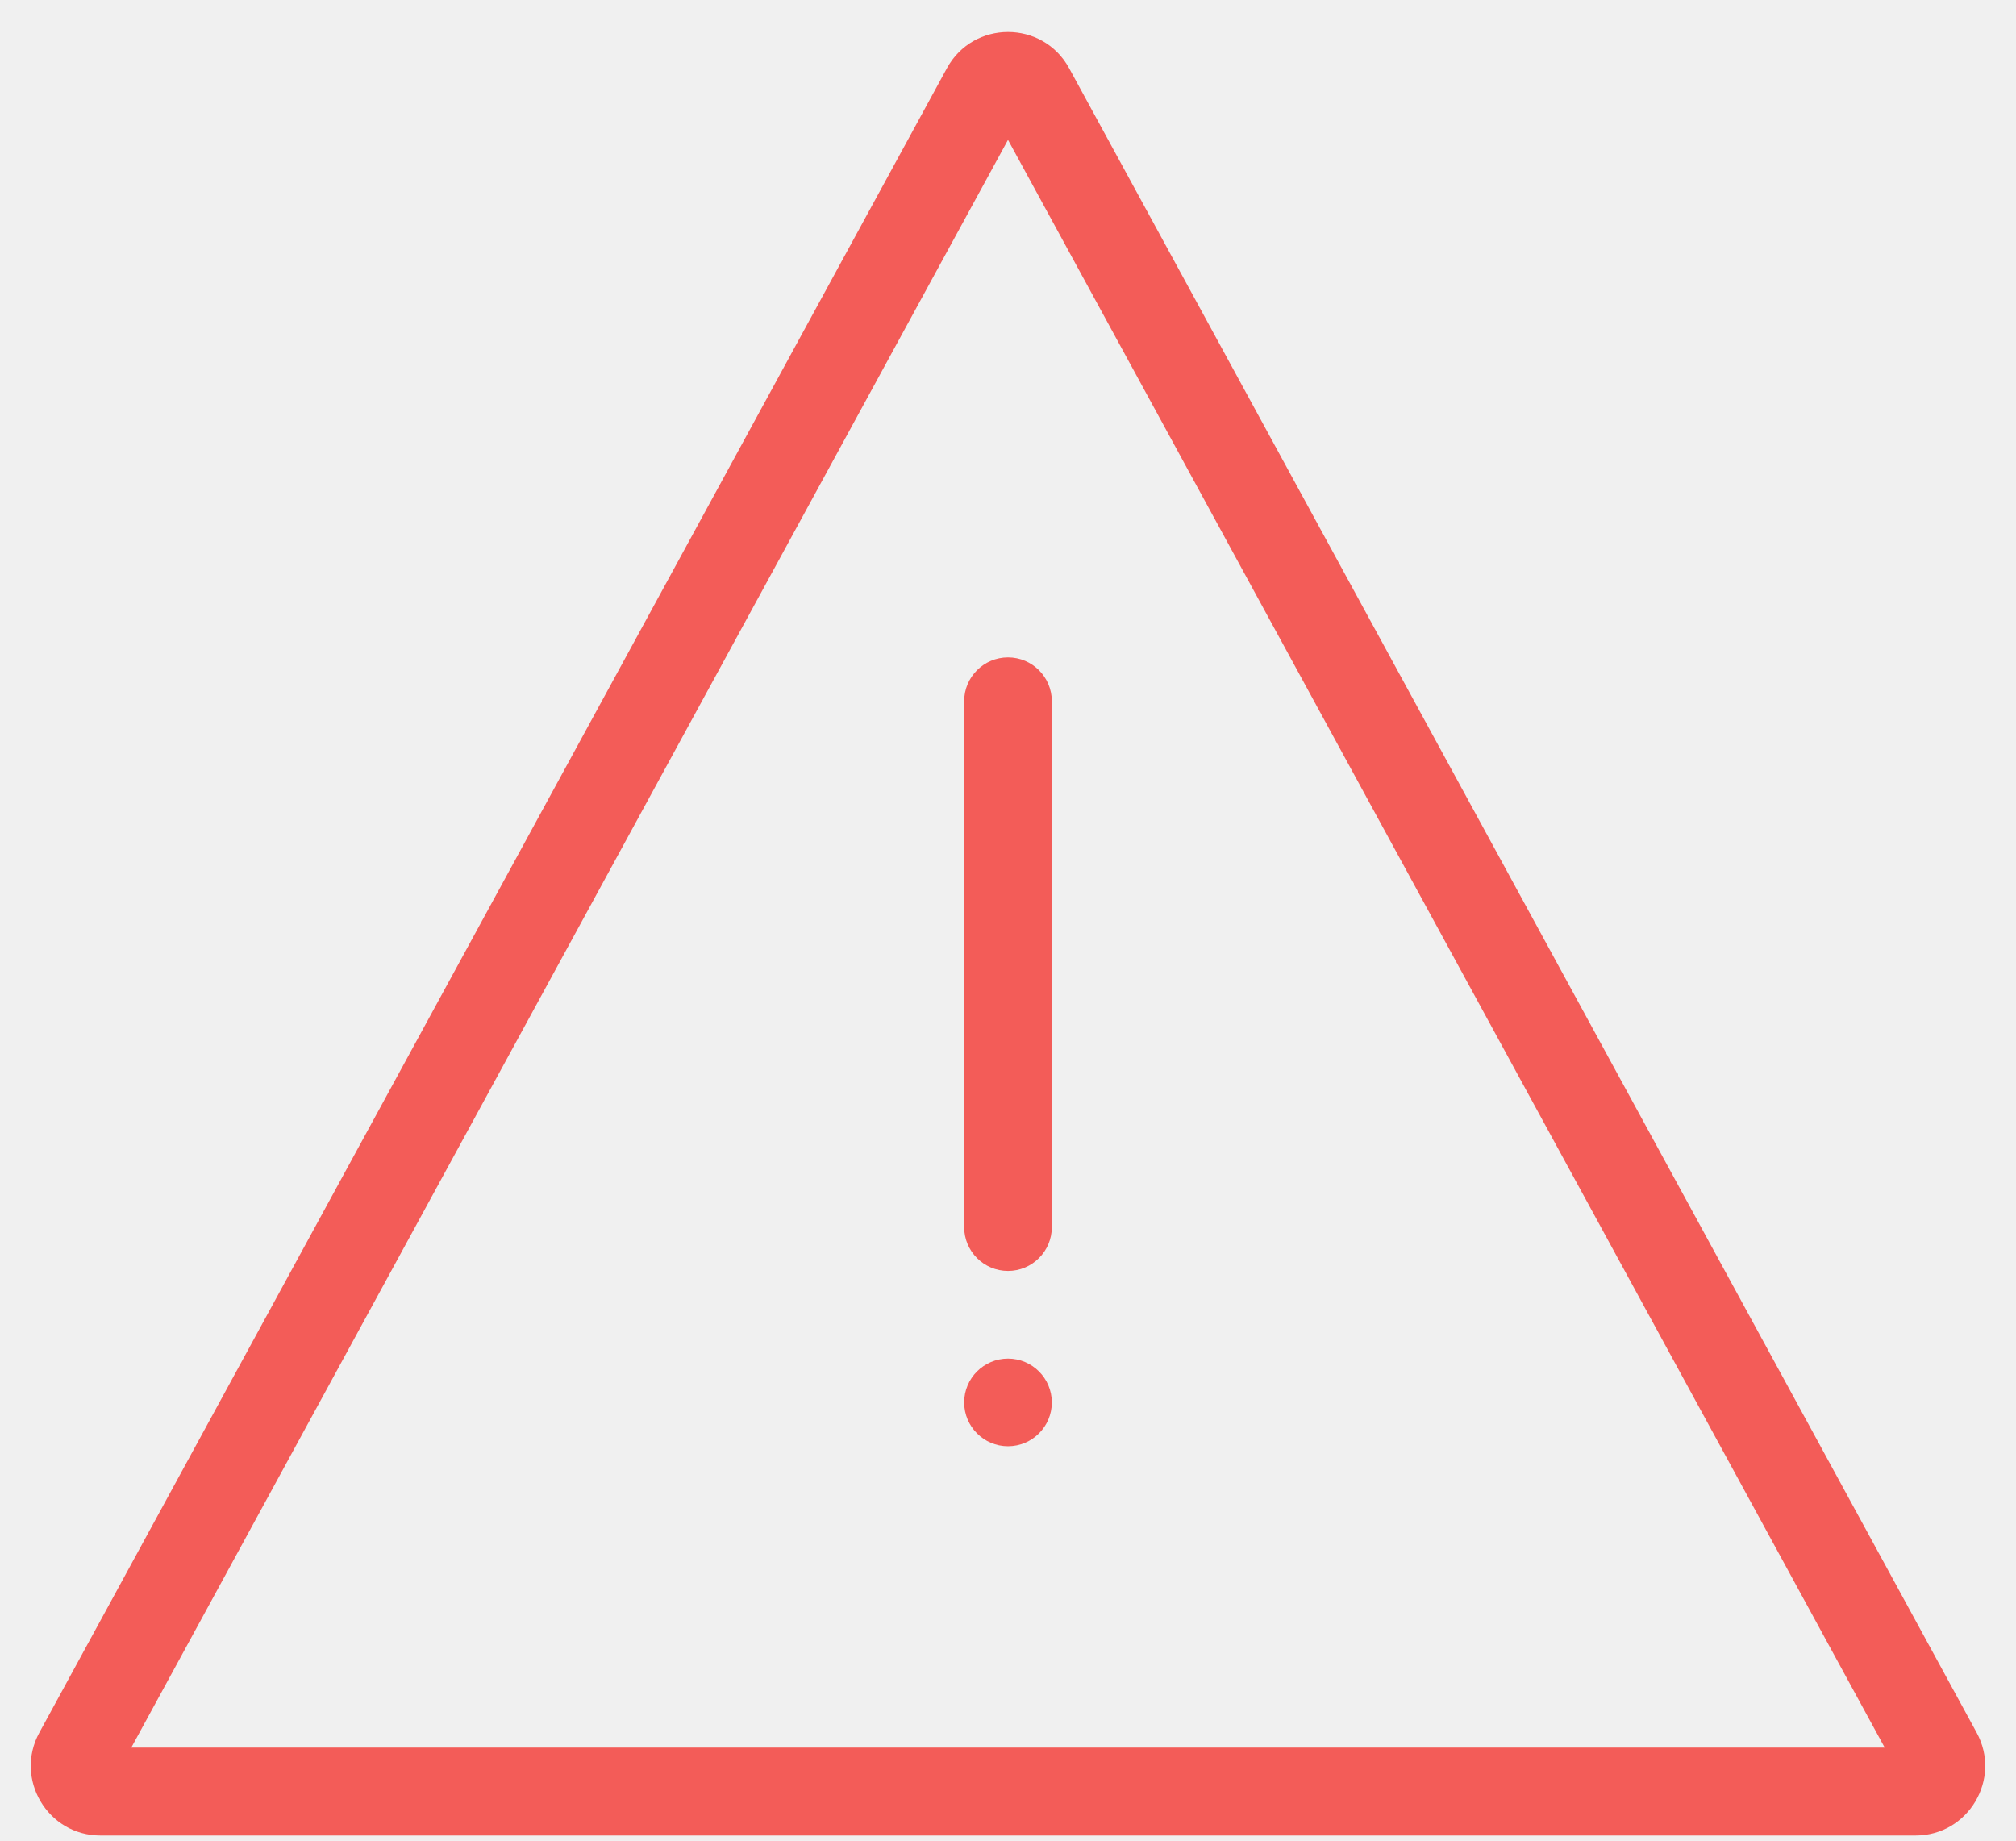
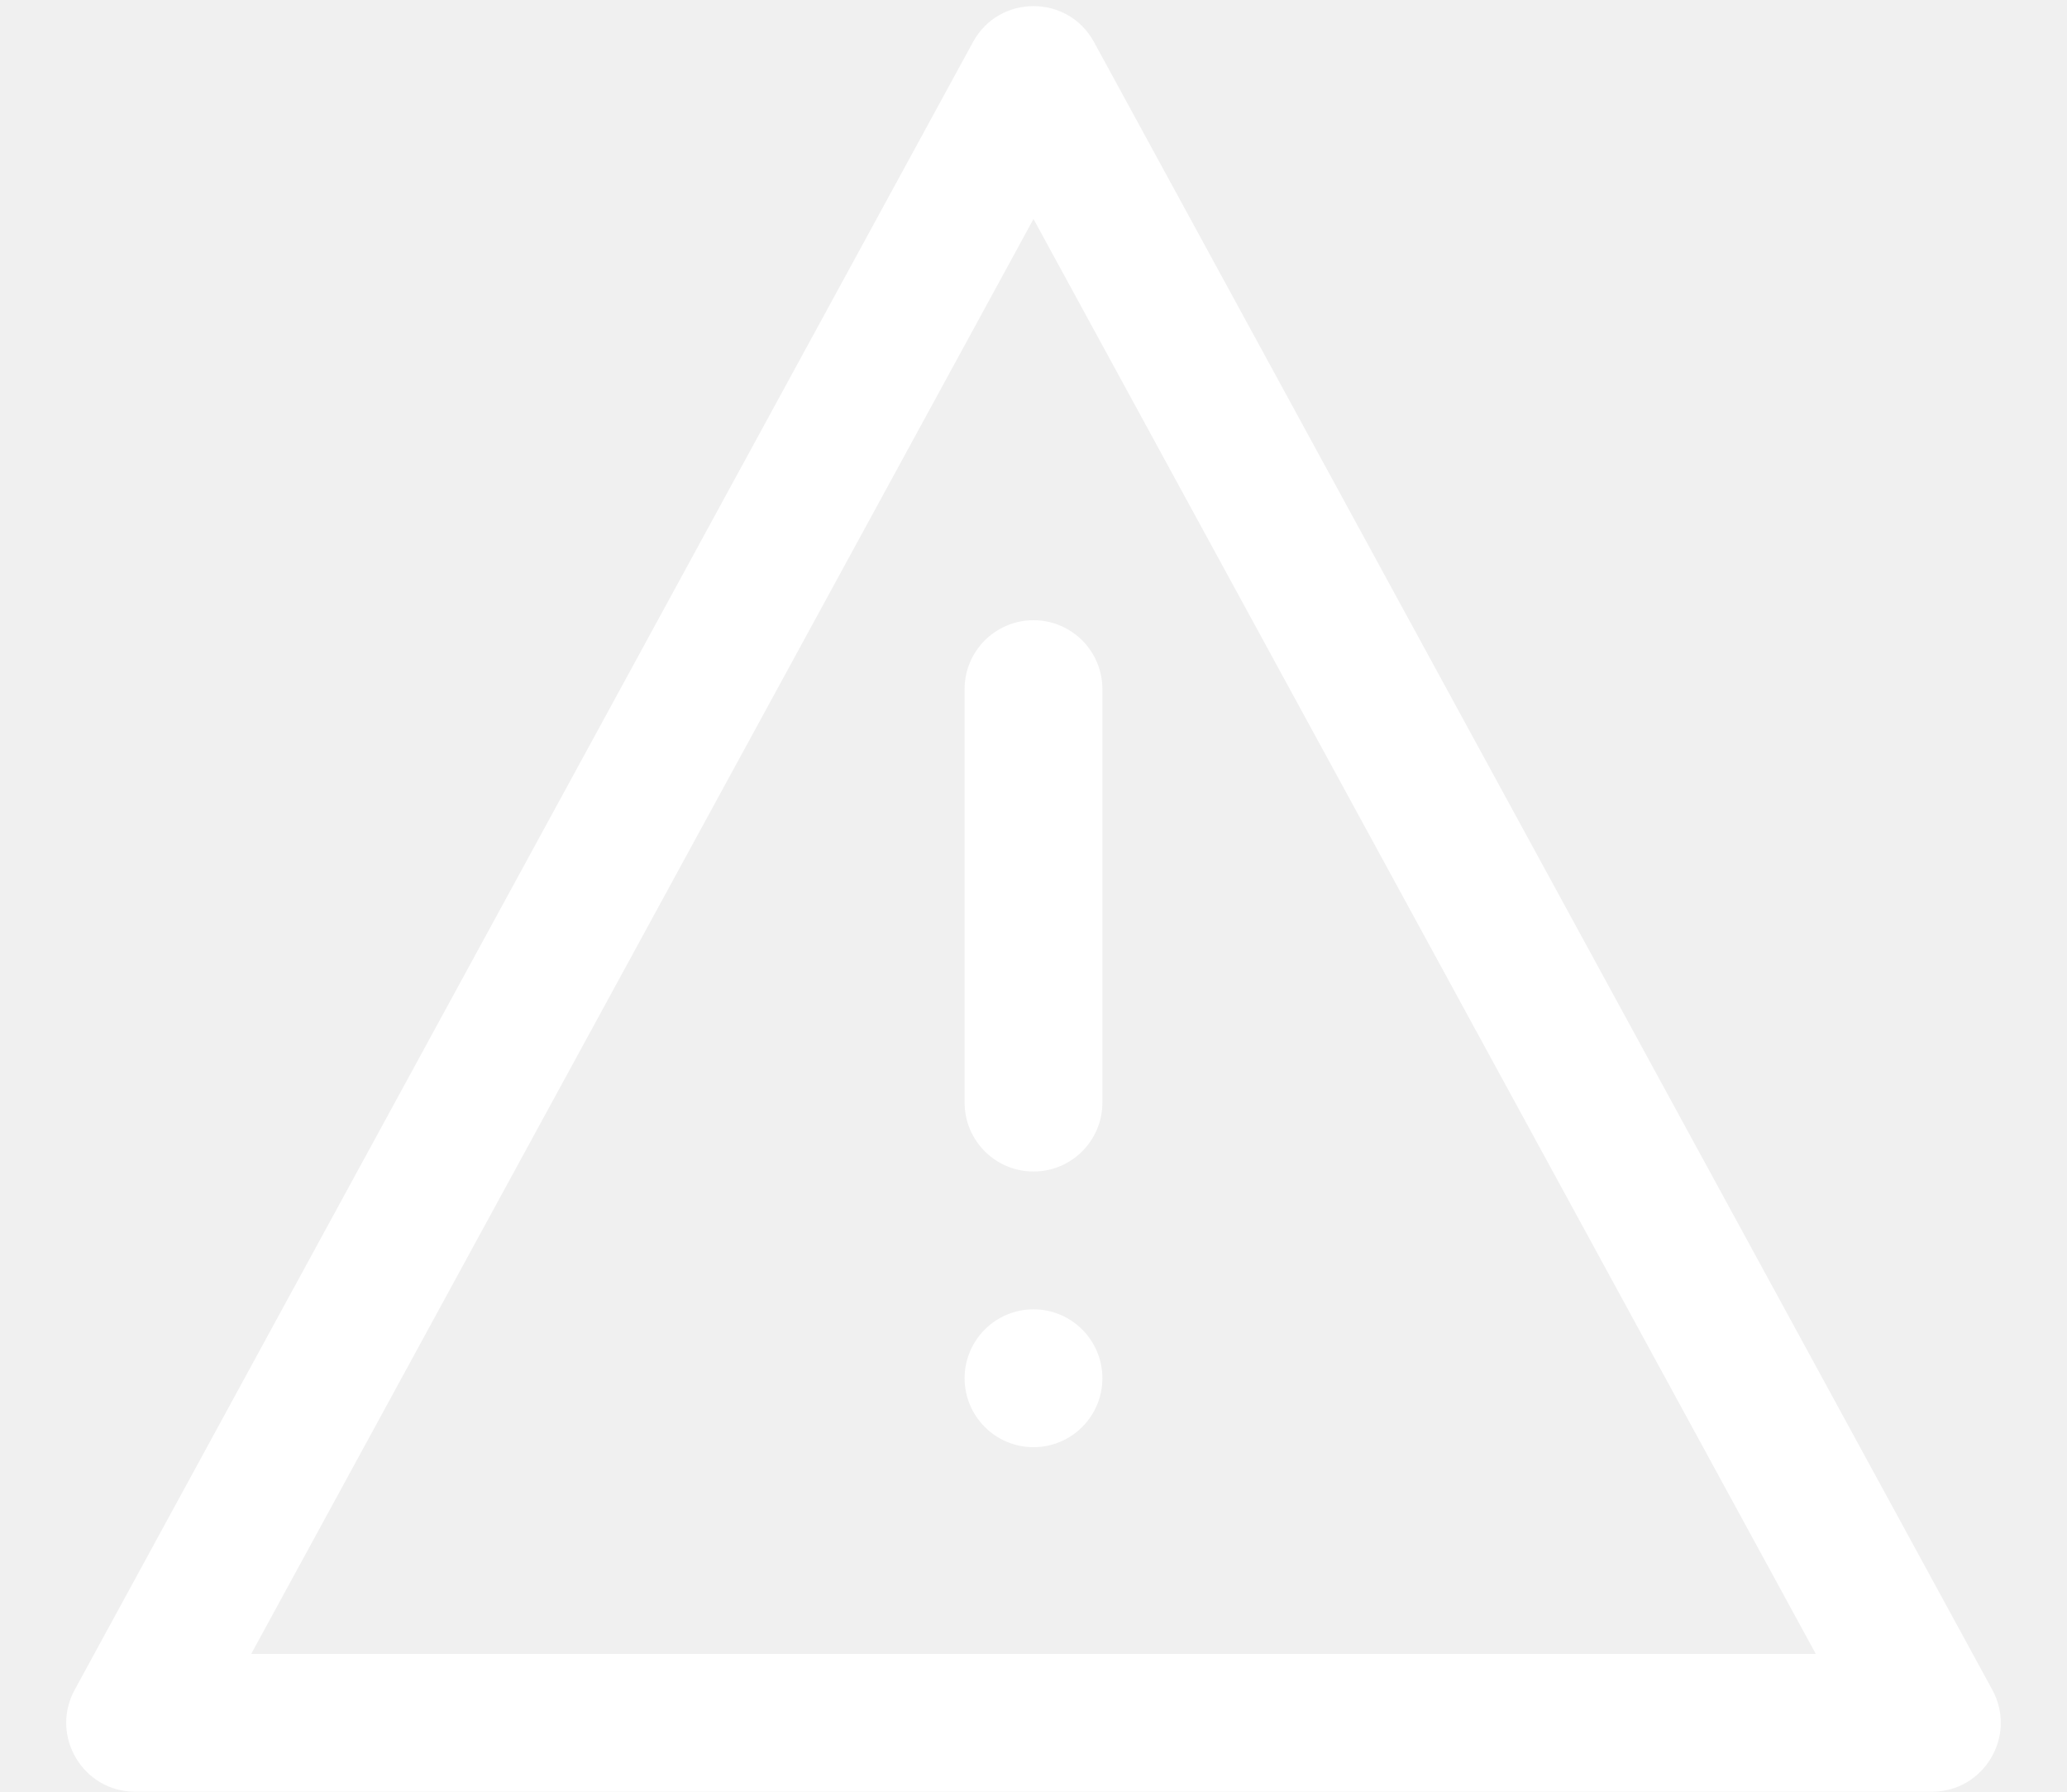
- <svg xmlns="http://www.w3.org/2000/svg" width="46" height="42" viewBox="0 0 46 42" fill="none">
-   <path fill-rule="evenodd" clip-rule="evenodd" d="M23 3.191L2.996 39.876H43.004L23 3.191ZM24.395 1.557C23.793 0.454 22.208 0.454 21.606 1.557L0.898 39.534C0.321 40.592 1.087 41.883 2.292 41.883H43.708C44.913 41.883 45.679 40.592 45.102 39.534L24.395 1.557Z" fill="#F35C58" />
-   <path d="M22 16C22 15.448 22.448 15 23 15C23.552 15 24 15.448 24 16V28C24 28.552 23.552 29 23 29C22.448 29 22 28.552 22 28V16Z" fill="#F35C58" />
-   <path d="M22 32C22 31.448 22.448 31 23 31C23.552 31 24 31.448 24 32C24 32.552 23.552 33 23 33C22.448 33 22 32.552 22 32Z" fill="#F35C58" />
+ <svg xmlns="http://www.w3.org/2000/svg" width="30" height="26" viewBox="0 0 30 26" fill="none">
+   <path d="M14 10C14 9.448 14.448 9 15 9C15.552 9 16 9.448 16 10V16C16 16.552 15.552 17 15 17C14.448 17 14 16.552 14 16V10Z" fill="white" />
+   <path d="M15 19C14.448 19 14 19.448 14 20C14 20.552 14.448 21 15 21C15.552 21 16 20.552 16 20C16 19.448 15.552 19 15 19Z" fill="white" />
+   <path fill-rule="evenodd" clip-rule="evenodd" d="M15.878 0.61C15.499 -0.085 14.501 -0.085 14.122 0.61L1.084 24.521C0.721 25.188 1.203 26 1.962 26H28.038C28.797 26 29.279 25.188 28.916 24.521L15.878 0.61ZM15 3.178L3.646 24H26.354L15 3.178Z" fill="white" />
</svg>
